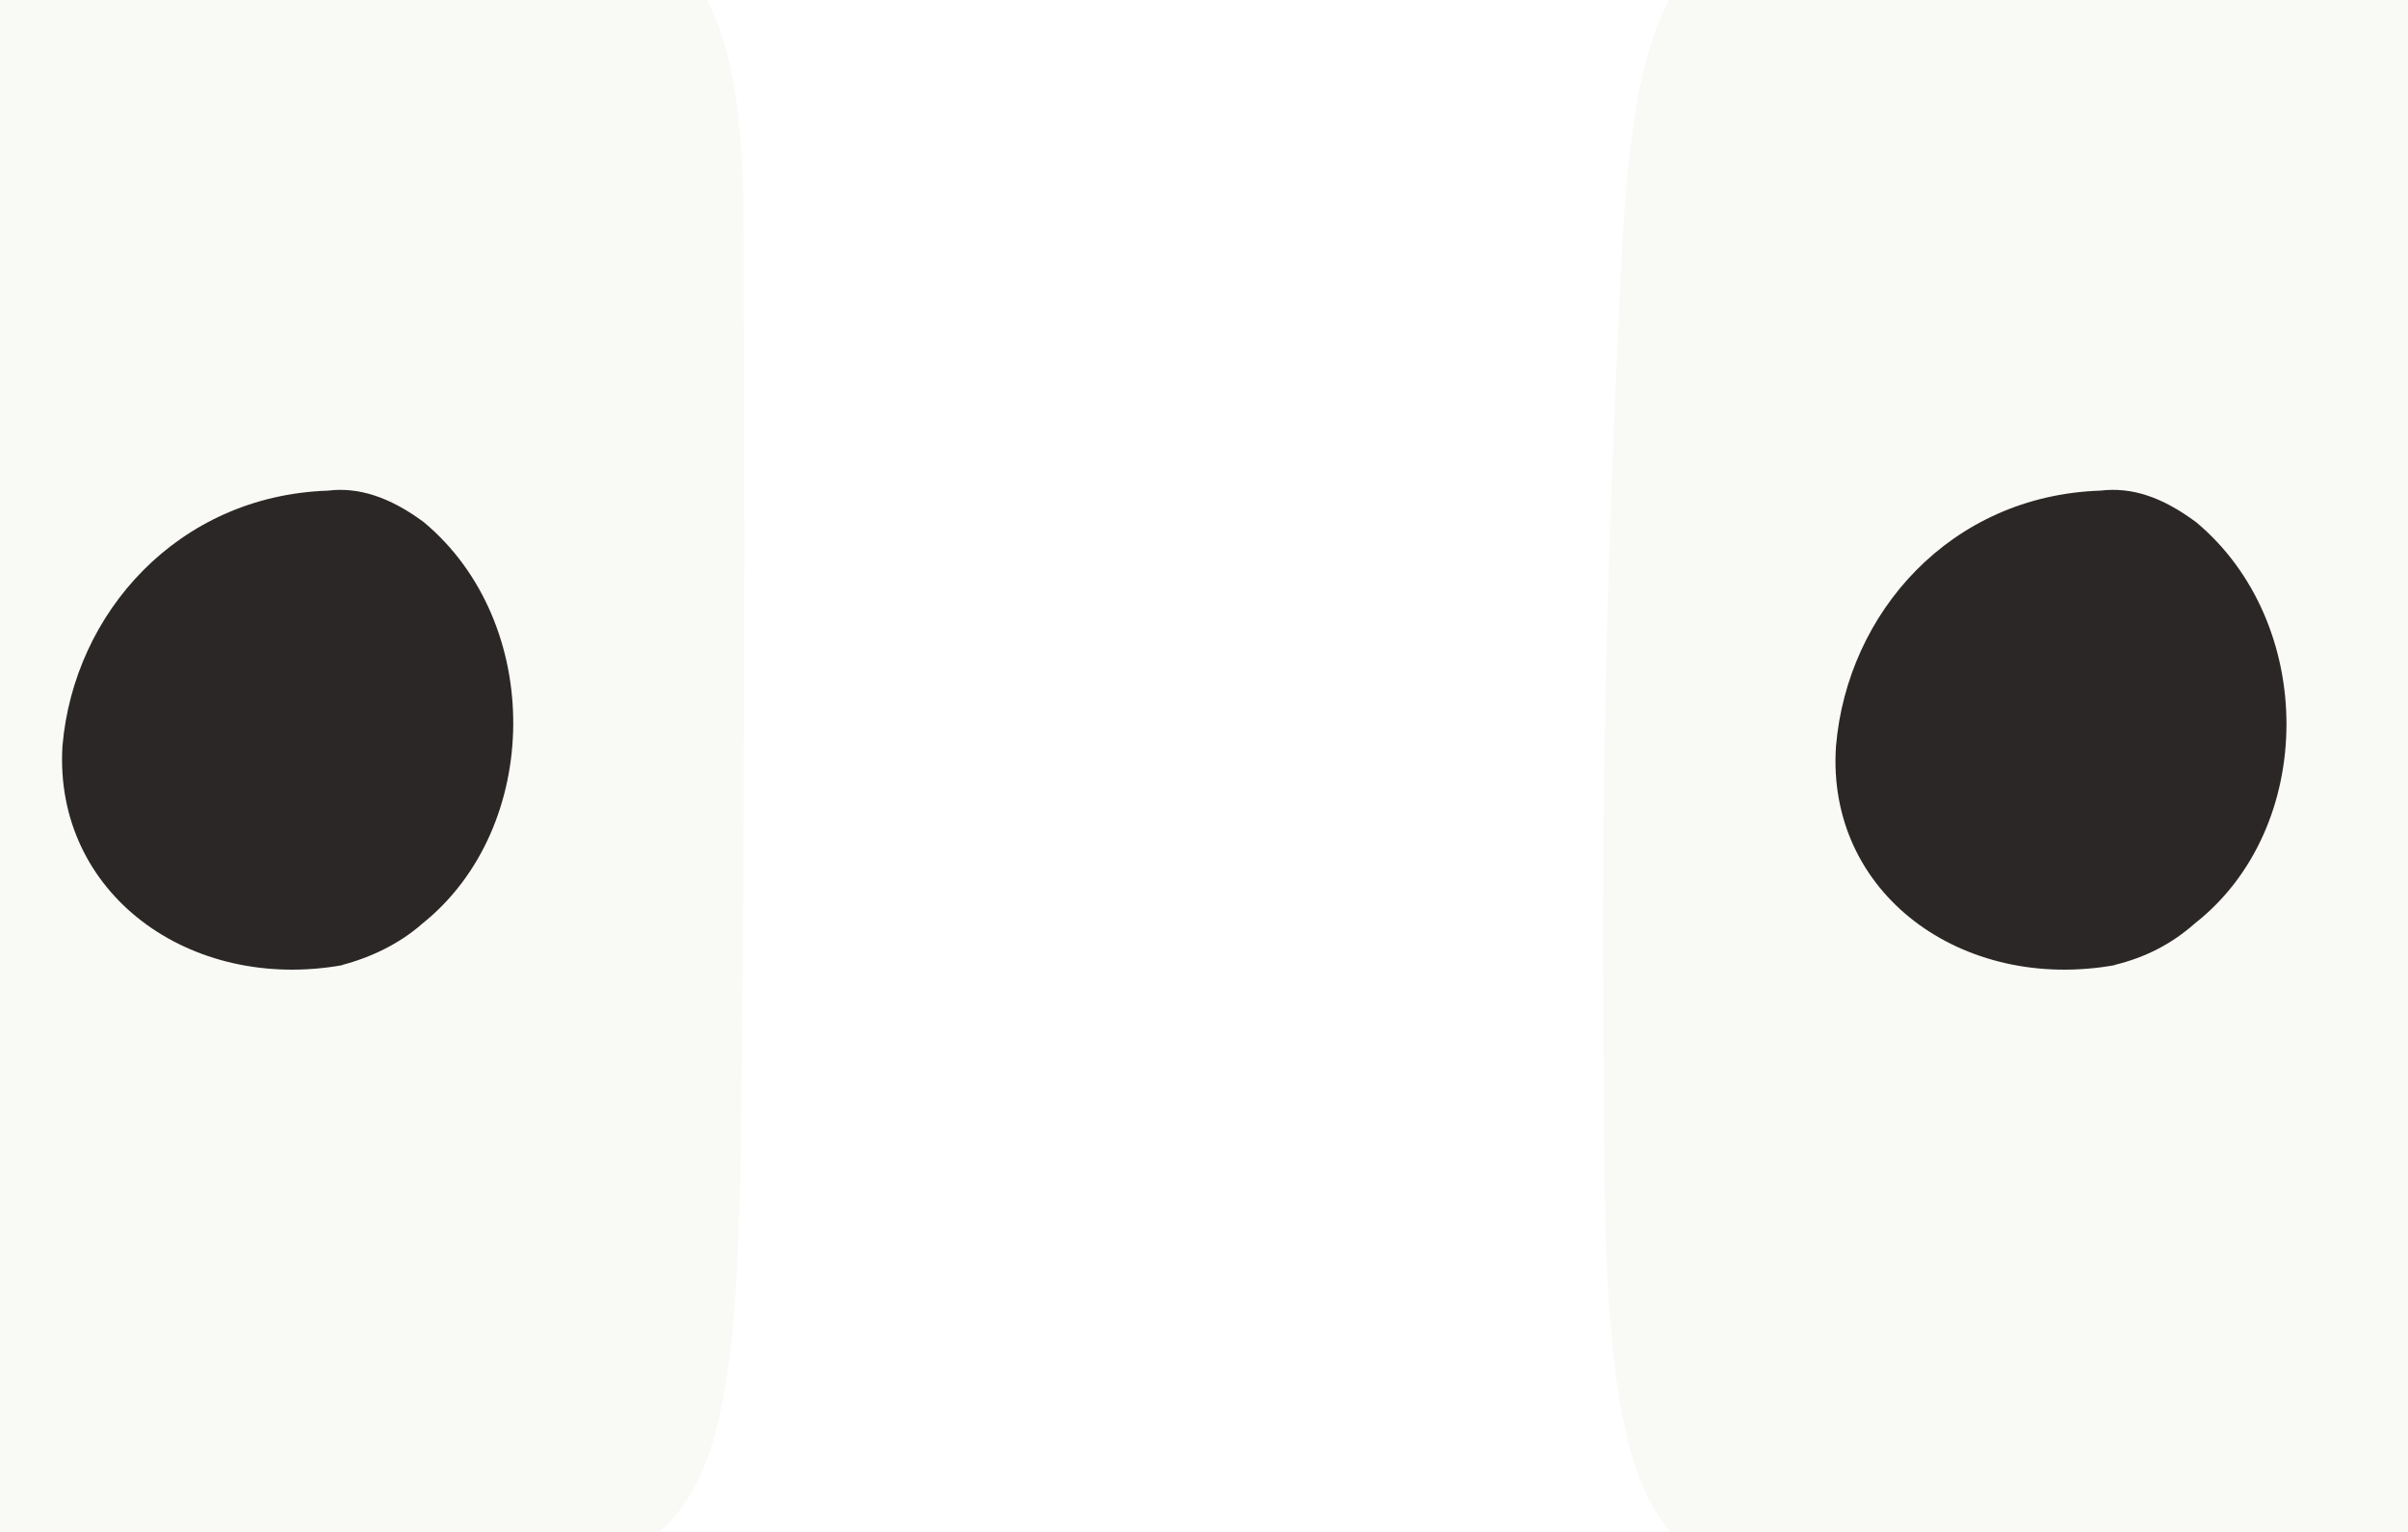
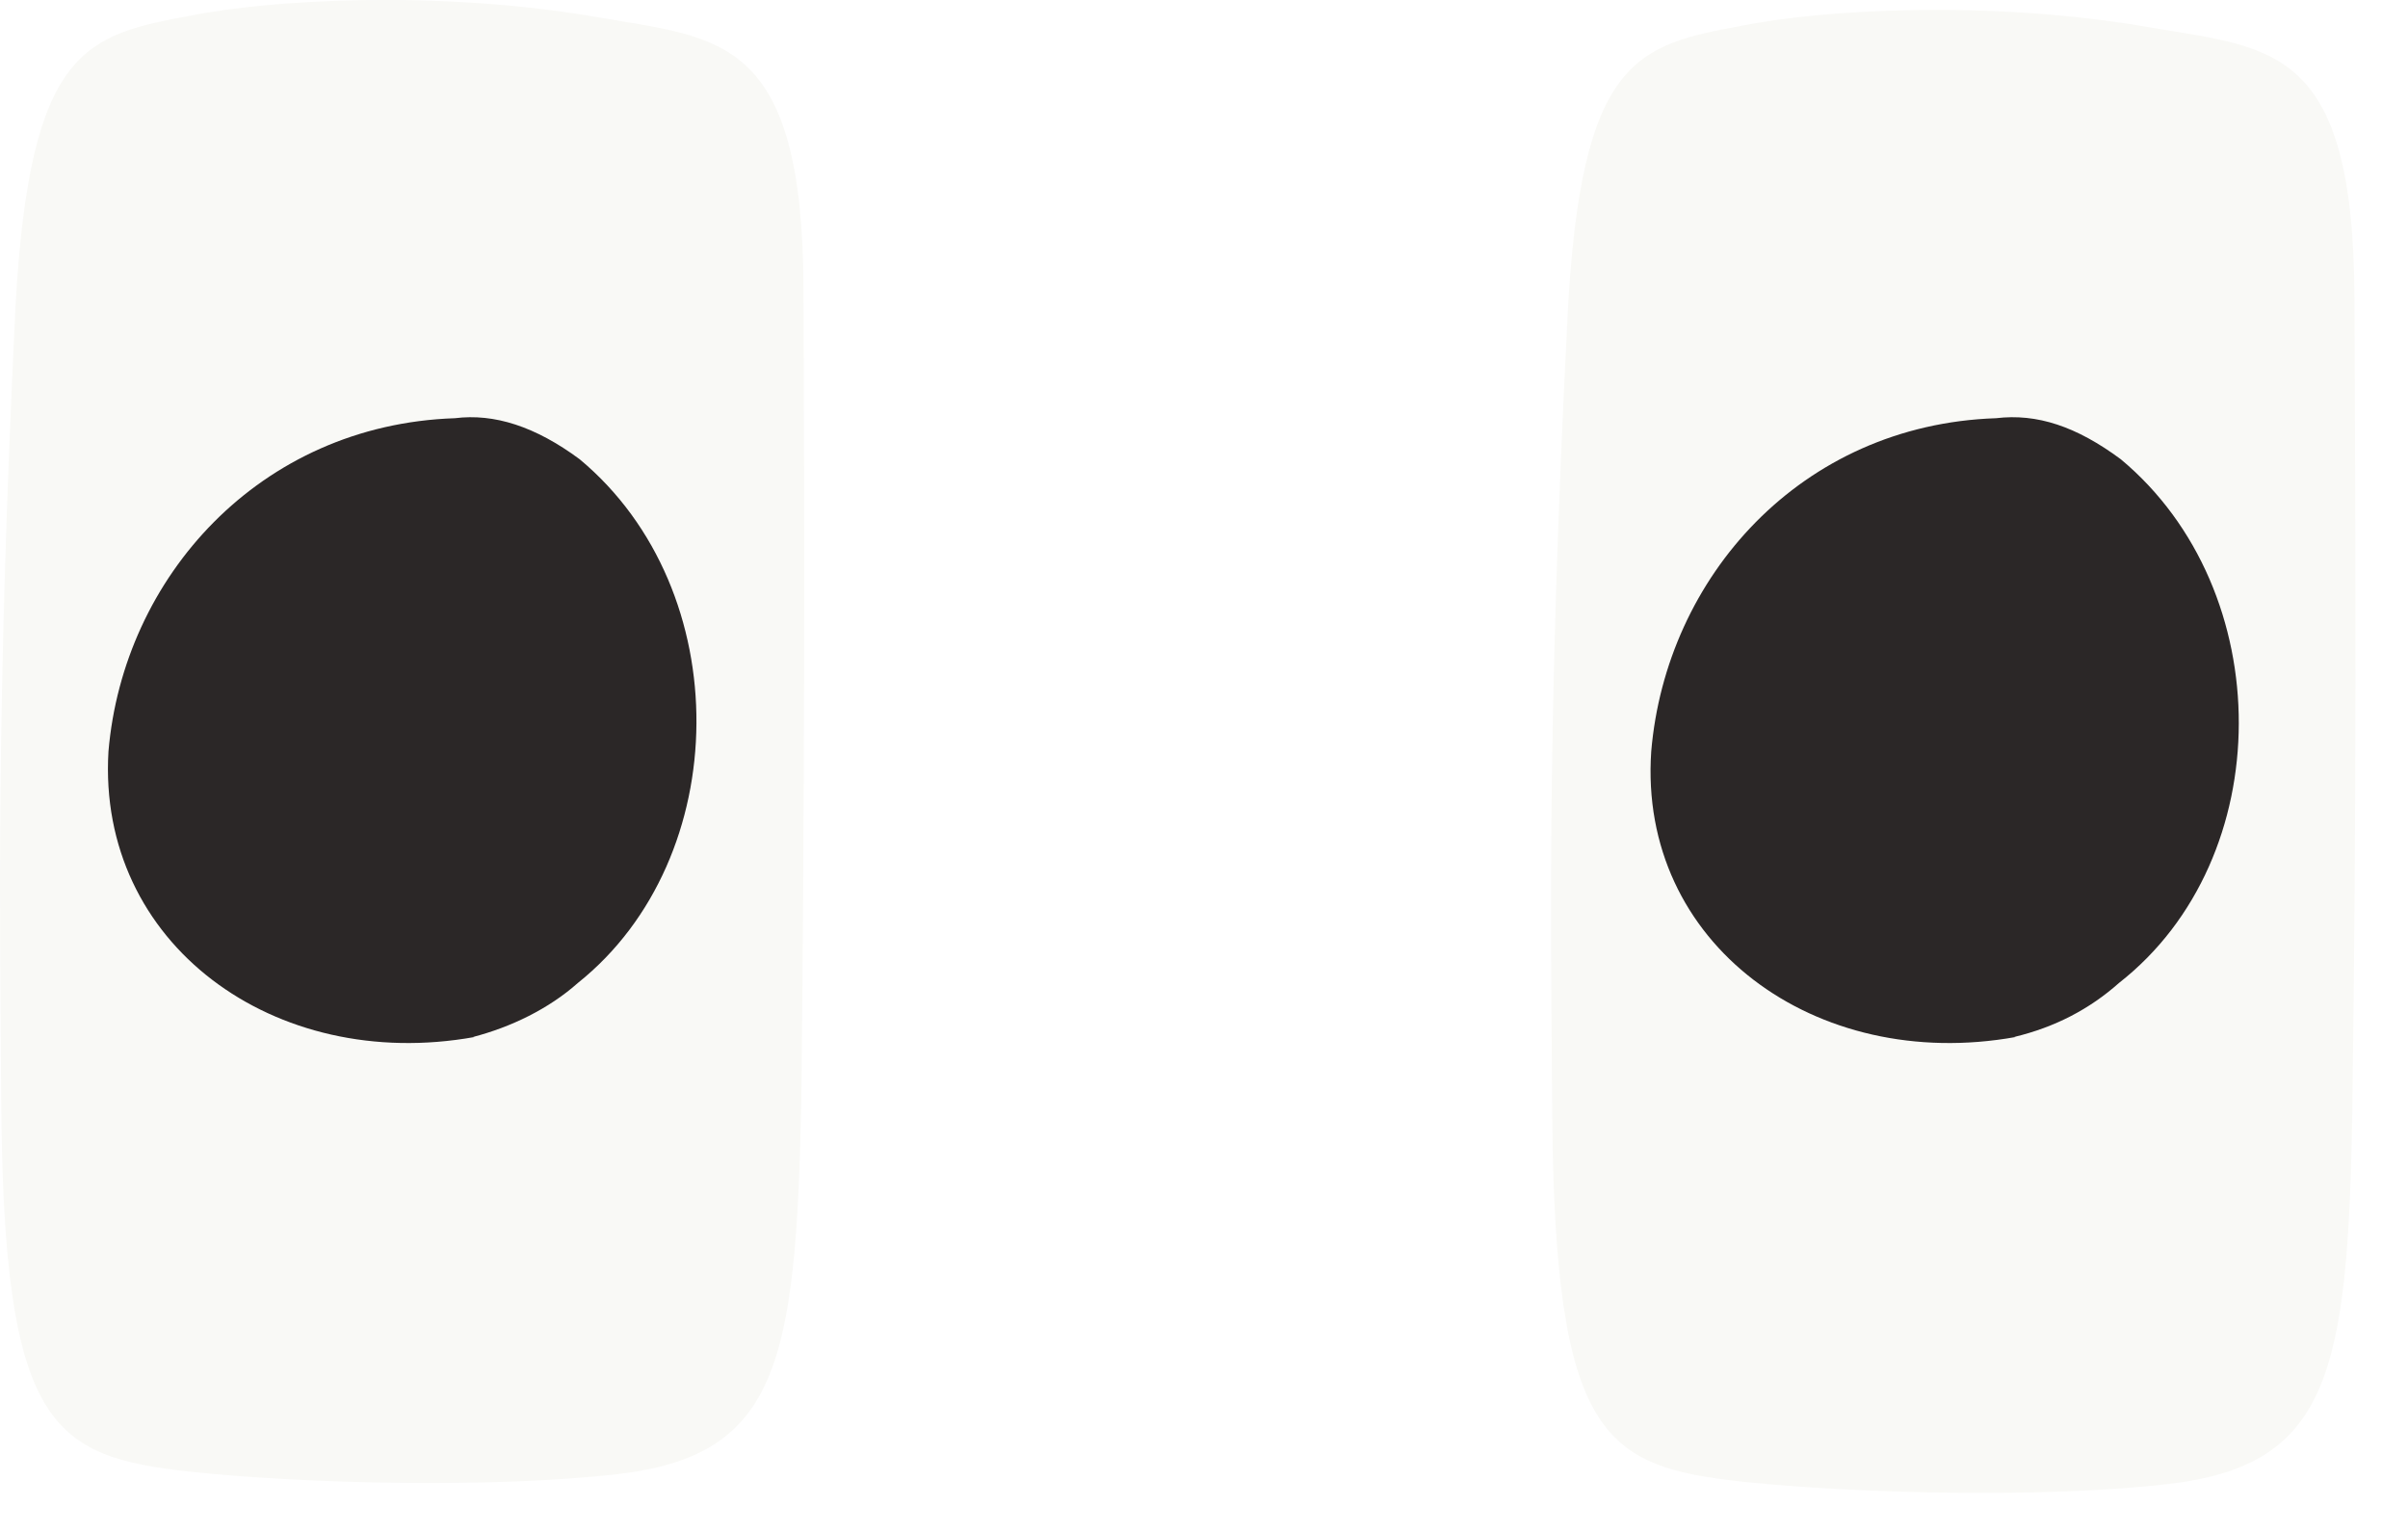
<svg xmlns="http://www.w3.org/2000/svg" viewBox="134 0 22 14">
-   <path d="M139.641 13.472C138.521 13.601 136.801 13.562 135.751 13.451C134.471 13.312 134.031 13.052 134.011 10.052C134.001 8.431 133.961 6.541 134.141 2.811C134.271 0.421 134.791 0.321 135.751 0.141C136.461 0.001 137.991 -0.099 139.481 0.161C140.581 0.351 141.331 0.331 141.341 2.631C141.351 4.991 141.351 7.311 141.321 10.072C141.271 12.482 141.101 13.302 139.641 13.472Z" fill="#F9F9F6" transform="translate(145.0, 7.0) scale(1.15) translate(-145.0, -7.0)" />
-   <path d="M153.811 13.562C152.711 13.692 150.971 13.652 149.921 13.541C148.651 13.402 148.201 13.142 148.181 10.142C148.171 8.522 148.131 6.632 148.321 2.902C148.441 0.512 148.961 0.412 149.931 0.232C150.631 0.092 152.171 -0.008 153.651 0.252C154.771 0.442 155.501 0.422 155.511 2.722C155.521 5.082 155.531 7.402 155.491 10.162C155.451 12.572 155.271 13.392 153.811 13.562Z" fill="#F9F9F6" transform="translate(145.0, 7.0) scale(1.15) translate(-145.0, -7.0)" />
-   <path d="M152.241 8.582C151.021 8.802 149.941 8.012 150.021 6.842C150.111 5.782 150.931 4.852 152.121 4.812C152.371 4.782 152.611 4.862 152.881 5.062C153.841 5.862 153.841 7.492 152.871 8.252C152.691 8.412 152.481 8.522 152.231 8.582H152.241Z" fill="#2B2727" transform="translate(145.0, 7.0) scale(1.15) translate(-145.0, -7.0)" />
-   <path d="M138.161 8.582C136.941 8.802 135.861 8.012 135.931 6.842C136.021 5.782 136.851 4.852 138.041 4.812C138.281 4.782 138.531 4.862 138.801 5.062C139.761 5.862 139.741 7.492 138.791 8.252C138.611 8.412 138.381 8.522 138.151 8.582H138.161Z" fill="#2B2727" transform="translate(145.0, 7.0) scale(1.15) translate(-145.0, -7.0)" />
+   <path d="M139.641 13.472C138.521 13.601 136.801 13.562 135.751 13.451C134.471 13.312 134.031 13.052 134.011 10.052C134.001 8.431 133.961 6.541 134.141 2.811C134.271 0.421 134.791 0.321 135.751 0.141C136.461 0.001 137.991 -0.099 139.481 0.161C140.581 0.351 141.331 0.331 141.341 2.631C141.351 4.991 141.351 7.311 141.321 10.072C141.271 12.482 141.101 13.302 139.641 13.472Z" fill="#F9F9F6" />
+   <path d="M153.811 13.562C152.711 13.692 150.971 13.652 149.921 13.541C148.651 13.402 148.201 13.142 148.181 10.142C148.171 8.522 148.131 6.632 148.321 2.902C148.441 0.512 148.961 0.412 149.931 0.232C150.631 0.092 152.171 -0.008 153.651 0.252C154.771 0.442 155.501 0.422 155.511 2.722C155.521 5.082 155.531 7.402 155.491 10.162C155.451 12.572 155.271 13.392 153.811 13.562Z" fill="#F9F9F6" />
+   <path d="M 152.416 9.477 C 150.586 9.807 148.966 8.622 149.086 6.867 C 149.221 5.277 150.451 3.882 152.236 3.822 C 152.611 3.777 152.971 3.897 153.376 4.197 C 154.816 5.397 154.816 7.842 153.361 8.982 C 153.091 9.222 152.776 9.387 152.401 9.477 152.241 Z" fill="#2B2727" />
+   <path d="M 138.336 9.477 C 136.506 9.807 134.886 8.622 134.991 6.867 C 135.126 5.277 136.371 3.882 138.156 3.822 C 138.516 3.777 138.891 3.897 139.296 4.197 C 140.736 5.397 140.706 7.842 139.281 8.982 C 139.011 9.222 138.666 9.387 138.321 9.477 138.161 Z" fill="#2B2727" />
</svg>
